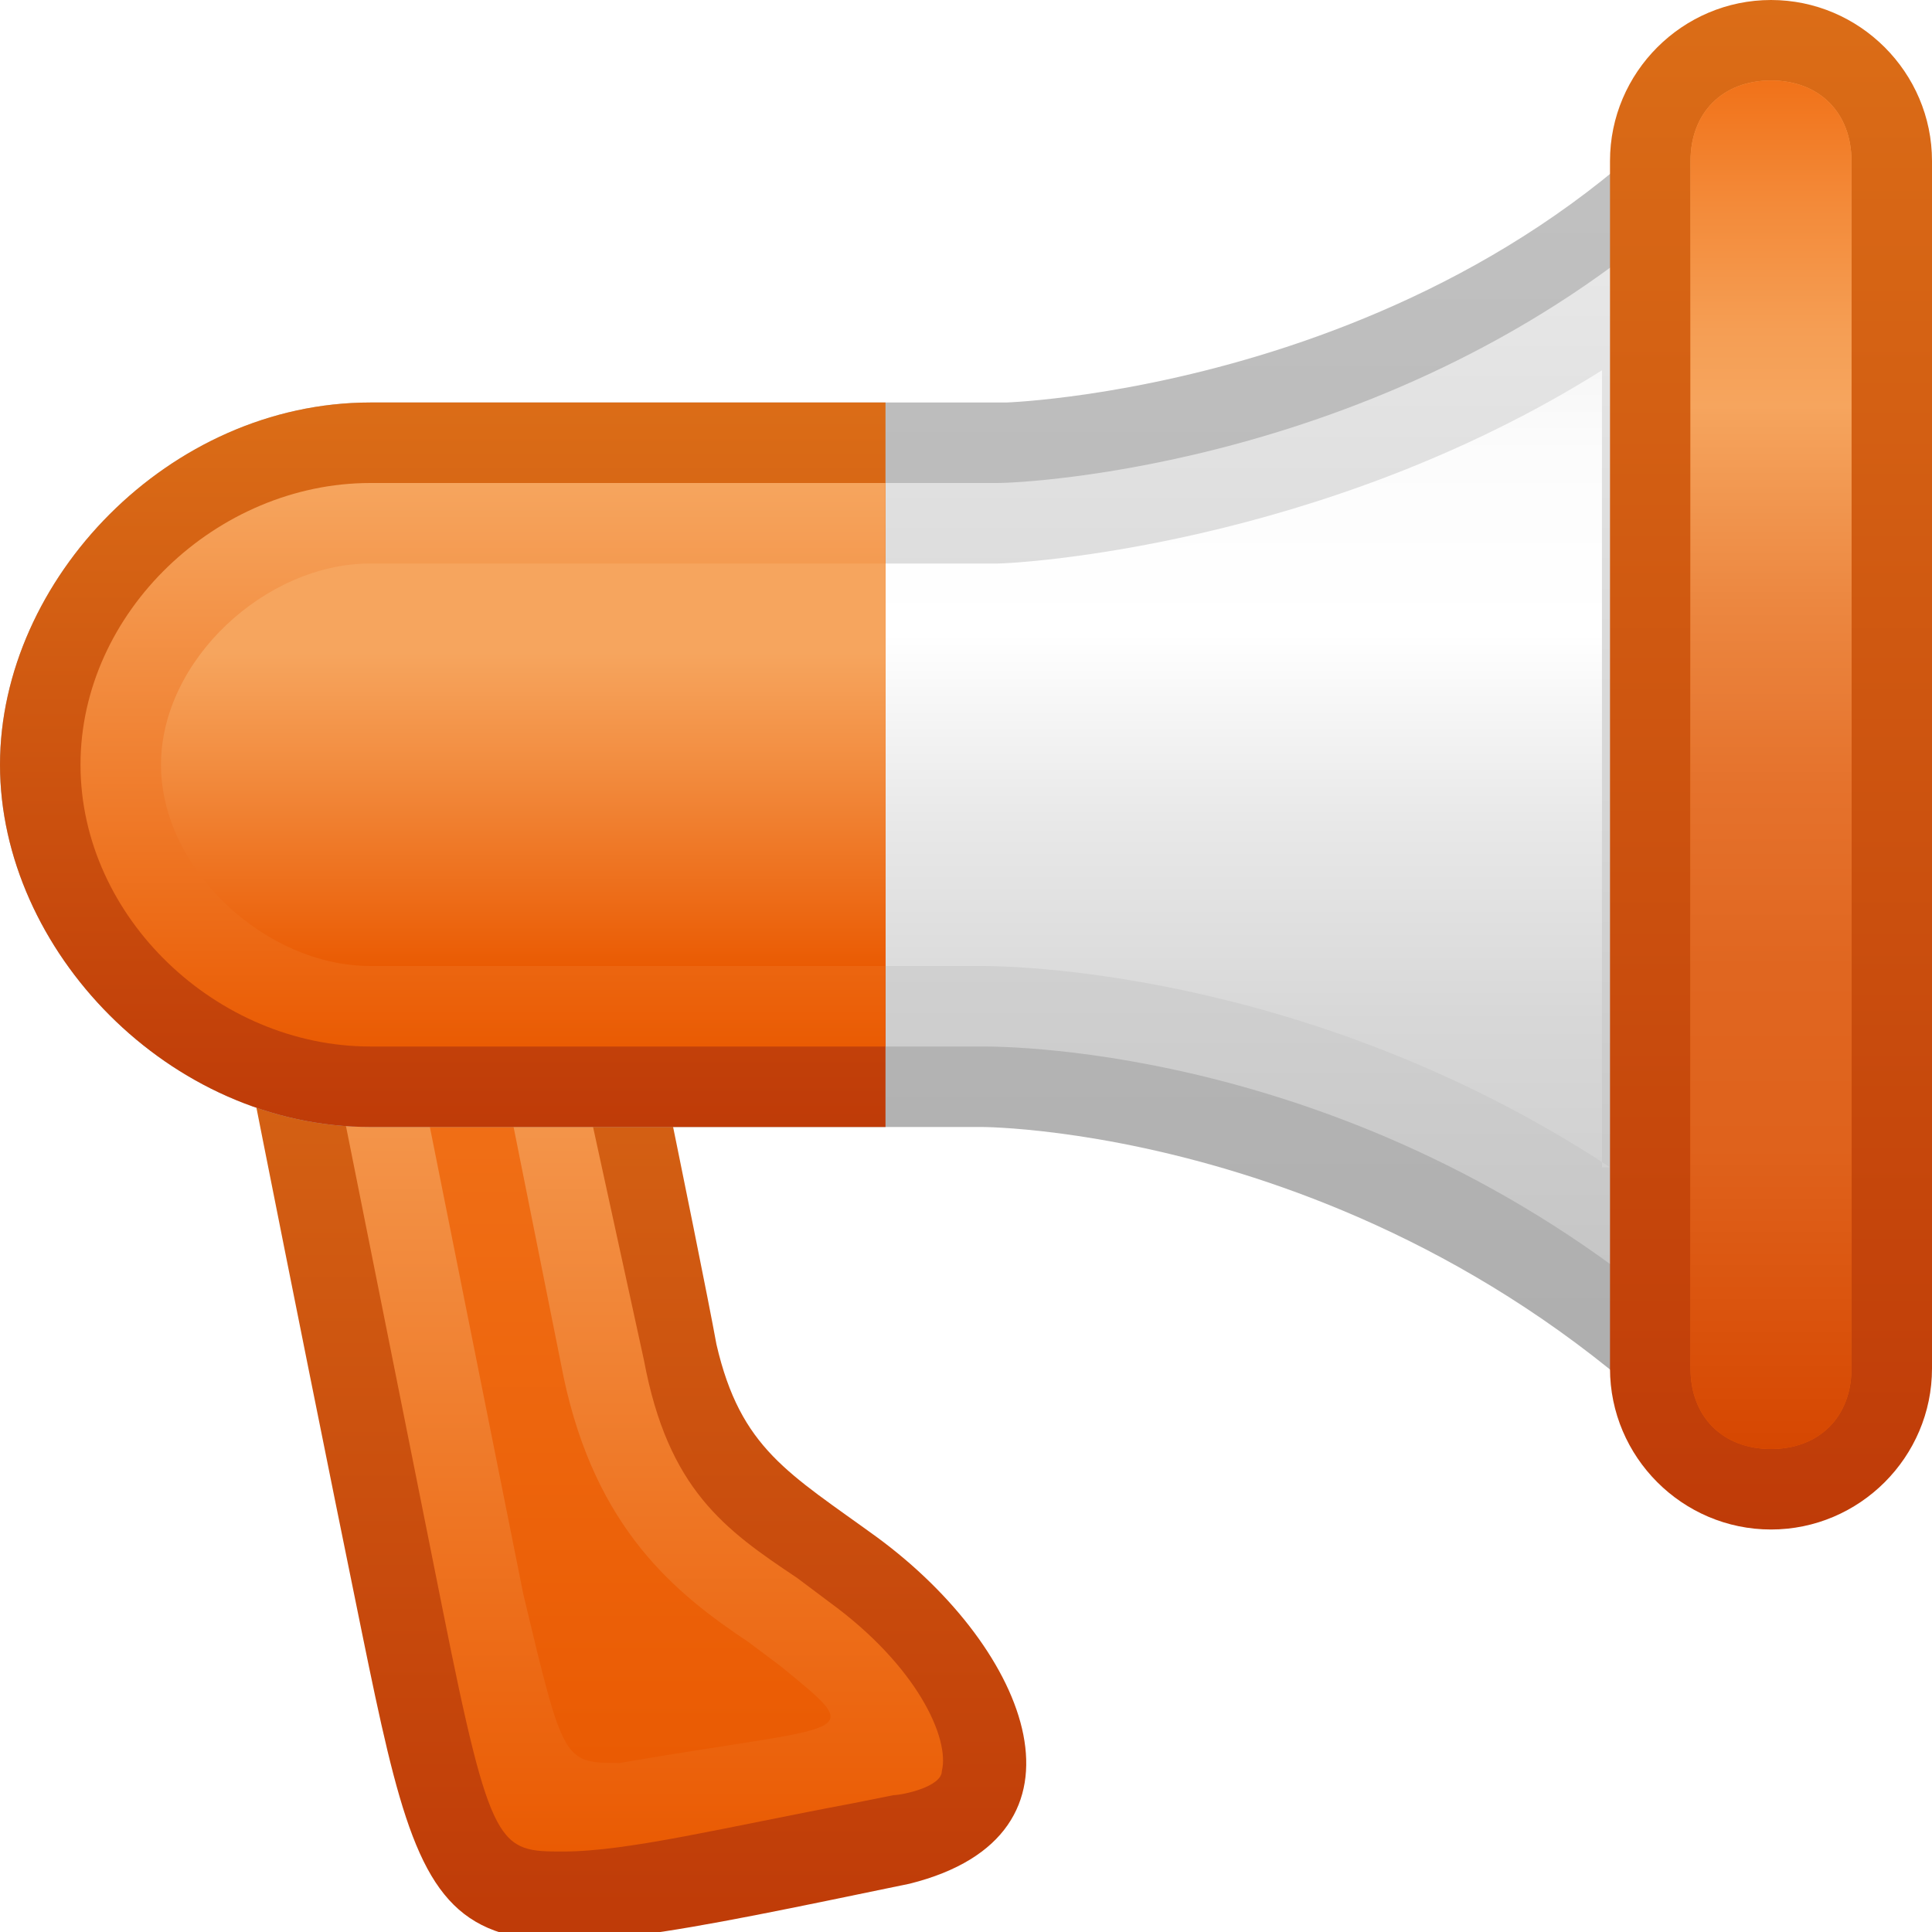
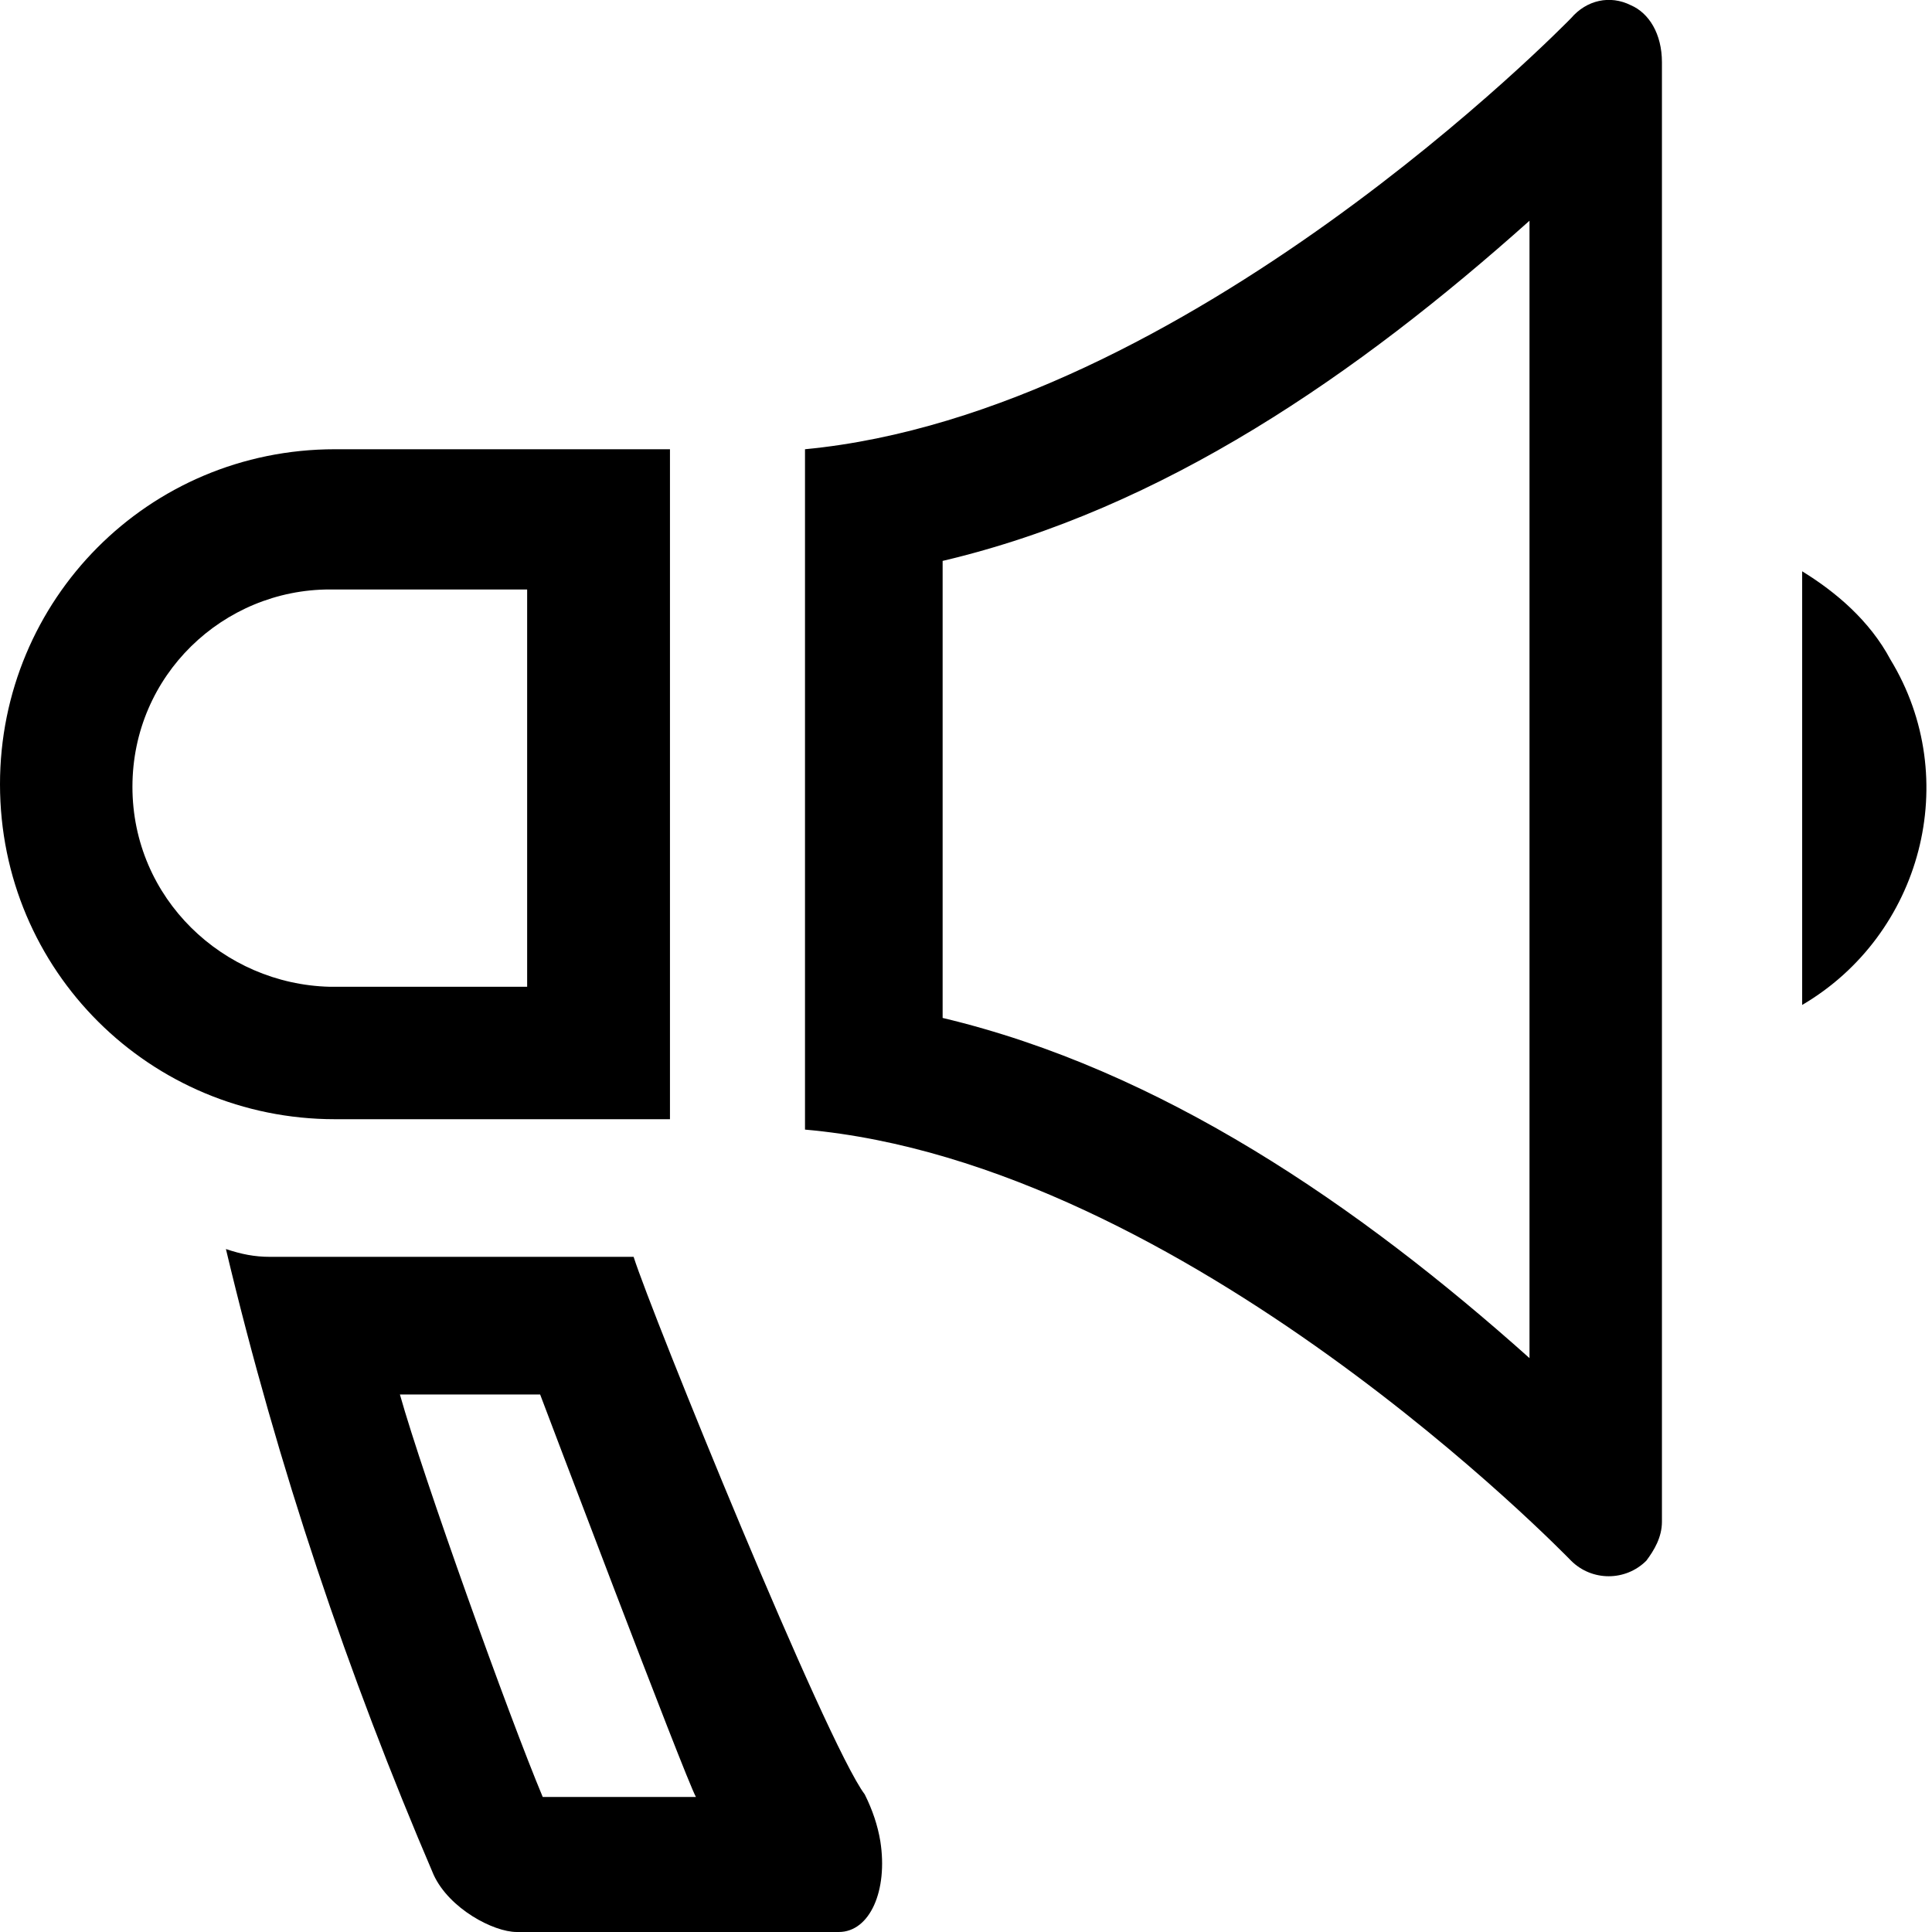
- <svg xmlns="http://www.w3.org/2000/svg" width="24" height="24" viewBox="0 0 24 24" preserveAspectRatio="xMinYMid meet" overflow="visible">
-   <linearGradient id="a" gradientUnits="userSpaceOnUse" x1="7.768" y1="10.223" x2="7.768" y2="23.98">
-     <stop offset="0" stop-color="#DB6D17" />
-     <stop offset="1" stop-color="#BF3B08" />
-   </linearGradient>
-   <path d="M10.9 19.1c-1.1-.8-1.7-1.1-2-2.4-.2-1.1-1.3-6.4-1.3-6.4l-4.9 1s.9 4.6 1.8 9 1 4.3 6.8 3.1c2.4-.6 1.5-2.9-.4-4.3z" fill="url(#a)" />
-   <linearGradient id="b" gradientUnits="userSpaceOnUse" x1="7.857" y1="11.399" x2="7.857" y2="22.98">
-     <stop offset="0" stop-color="#F6A55E" />
-     <stop offset="1" stop-color="#EA5B03" />
-   </linearGradient>
-   <path d="M7 23c-.8 0-.9 0-1.5-3l-1.6-8 2.9-.6L8 16.9c.3 1.6 1 2.1 1.9 2.7l.4.3c1.1.8 1.5 1.7 1.4 2.1 0 .2-.5.3-.6.3l-.5.1c-1.6.3-2.8.6-3.6.6z" fill="url(#b)" />
-   <linearGradient id="c" gradientUnits="userSpaceOnUse" x1="7.737" y1="12.576" x2="7.737" y2="21.893">
-     <stop offset="0" stop-color="#F17219" />
-     <stop offset="1" stop-color="#EA5B03" />
-   </linearGradient>
-   <path d="M7.7 21.9c-.7 0-.7 0-1.2-2.1l-1.4-7 1-.2.9 4.5c.4 1.9 1.4 2.7 2.3 3.3l.4.3c1.1.9.9.7-2 1.2z" fill="url(#c)" />
-   <linearGradient id="d" gradientUnits="userSpaceOnUse" x1="11.001" x2="11.001" y2="19.004">
-     <stop offset="0" stop-color="#C3C3C3" />
-     <stop offset="1" stop-color="#ACACAC" />
-   </linearGradient>
-   <path d="M12.5 5H4.6C2.1 5 0 7.2 0 9.5S2.1 14 4.6 14h7.6s5.7 0 9.8 5V9.5 0c-3.3 4.8-9.5 5-9.5 5z" fill="url(#d)" />
-   <linearGradient id="e" gradientUnits="userSpaceOnUse" x1="11.001" y1="2.608" x2="11.001" y2="16.534">
-     <stop offset="0" stop-color="#E9E9E9" />
-     <stop offset="1" stop-color="#C4C4C4" />
-   </linearGradient>
-   <path d="M21 16.5C17 13 12.5 13 12.2 13H4.6C2.7 13 1 11.4 1 9.5S2.7 6 4.6 6h7.8c.3 0 4.9-.2 8.5-3.4v13.9z" fill="url(#e)" />
-   <linearGradient id="f" gradientUnits="userSpaceOnUse" x1="11.001" y1="4.599" x2="11.001" y2="14.527">
-     <stop offset="0" stop-color="#F7F7F7" />
-     <stop offset=".104" stop-color="#FCFCFC" />
-     <stop offset=".329" stop-color="#FFF" />
-     <stop offset=".569" stop-color="#E8E8E8" />
-     <stop offset=".815" stop-color="#D7D7D7" />
-     <stop offset="1" stop-color="#D1D1D1" />
-   </linearGradient>
-   <path d="M20 14.5C16.2 12 12.4 12 12.2 12H4.6C3.3 12 2 10.8 2 9.5S3.3 7 4.6 7h7.8c.2 0 4-.2 7.5-2.4v9.9z" fill="url(#f)" />
-   <linearGradient id="g" gradientUnits="userSpaceOnUse" x1="5.501" y1="5.002" x2="5.501" y2="14.002">
-     <stop offset="0" stop-color="#DB6D17" />
-     <stop offset="1" stop-color="#BF3B08" />
-   </linearGradient>
-   <path d="M11 5H4.6C2.1 5 0 7.2 0 9.5S2.1 14 4.6 14H11V5z" fill="url(#g)" />
-   <linearGradient id="h" gradientUnits="userSpaceOnUse" x1="6.001" y1="6.002" x2="6.001" y2="13.002">
-     <stop offset="0" stop-color="#F6A55E" />
-     <stop offset="1" stop-color="#EA5B03" />
-   </linearGradient>
-   <path d="M11 6H4.6C2.7 6 1 7.6 1 9.5S2.7 13 4.6 13H11V6z" fill="url(#h)" />
-   <linearGradient id="i" gradientUnits="userSpaceOnUse" x1="6.501" y1="7.002" x2="6.501" y2="12.002">
-     <stop offset=".22" stop-color="#F6A55E" />
-     <stop offset=".508" stop-color="#F28C3F" />
-     <stop offset="1" stop-color="#EA5B03" />
-   </linearGradient>
-   <path d="M11 7H4.6C3.3 7 2 8.2 2 9.5S3.3 12 4.6 12H11V7z" fill="url(#i)" />
-   <linearGradient id="j" gradientUnits="userSpaceOnUse" x1="22.002" y1=".001" x2="22.002" y2="19.002">
-     <stop offset="0" stop-color="#DB6D17" />
-     <stop offset="1" stop-color="#BF3B08" />
-   </linearGradient>
-   <path d="M20 17c0 1.1.9 2 2 2s2-.9 2-2V2c0-1.1-.9-2-2-2s-2 .9-2 2v15z" fill="url(#j)" />
-   <linearGradient id="k" gradientUnits="userSpaceOnUse" x1="22.002" y1="1.002" x2="22.002" y2="18.002">
-     <stop offset="0" stop-color="#F6A55E" />
-     <stop offset="1" stop-color="#EA5B03" />
-   </linearGradient>
-   <path d="M22 18c-.6 0-1-.4-1-1V2c0-.6.4-1 1-1s1 .4 1 1v15c0 .6-.4 1-1 1z" fill="url(#k)" />
-   <linearGradient id="l" gradientUnits="userSpaceOnUse" x1="22.002" y1="1.002" x2="22.002" y2="18.002">
-     <stop offset="0" stop-color="#F17219" />
-     <stop offset=".09" stop-color="#F38A39" />
-     <stop offset=".183" stop-color="#F59E54" />
-     <stop offset=".238" stop-color="#F6A55E" />
-     <stop offset=".246" stop-color="#F5A35C" />
-     <stop offset=".381" stop-color="#EC8740" />
-     <stop offset=".515" stop-color="#E5722C" />
-     <stop offset=".649" stop-color="#E06620" />
-     <stop offset=".78" stop-color="#DF621C" />
-     <stop offset="1" stop-color="#D64701" />
-   </linearGradient>
-   <path d="M22 18c-.6 0-1-.4-1-1V2c0-.6.4-1 1-1s1 .4 1 1v15c0 .6-.4 1-1 1z" fill="url(#l)" />
+ <svg xmlns="http://www.w3.org/2000/svg" width="74.4px" height="74.4px" version="1.1" id="Layer_1" x="0px" y="0px" viewBox="0 0 74.4 74.4" style="enable-background:new 0 0 74.4 74.4;" xml:space="preserve">
+   <g>
+     <path d="M62.8,0.2C62-0.2,61.1,0,60.5,0.7C60.3,0.9,45.7,15.9,31,17.3v26.2c14.7,1.3,29.3,16.4,29.5,16.6c0.8,0.8,2.1,0.8,2.9,0   c0.3-0.4,0.6-0.9,0.6-1.5V2.4C64,1.3,63.5,0.5,62.8,0.2z M58.9,52.3c-6.6-5.9-14.2-11.1-22.6-13.1V21.6c8.5-2,16-7.2,22.6-13.1   V52.3z" />
+     <path d="M72.8,25.4c-0.8-1.5-2.1-2.6-3.4-3.4v16.7C74,36,75.6,30,72.8,25.4z" />
+     <path d="M25.8,43.2V17.3H12.9C5.7,17.3,0,23.1,0,30.2c0,7.2,5.8,12.9,12.9,12.9h12.9V43.2z M5.1,30.3c0-4.3,3.5-7.6,7.6-7.6h7.6V38   h-7.6C8.6,37.9,5.1,34.6,5.1,30.3z" />
+     <path d="M24.4,48.4h-14c-0.6,0-1.1-0.1-1.7-0.3c2,8.4,4.7,16.4,8,24.1c0.6,1.3,2.3,2.2,3.2,2.2h12.4c1.2,0,1.9-1.6,1.6-3.5   c-0.1-0.6-0.3-1.2-0.6-1.8C31.8,67.1,25.1,50.6,24.4,48.4z M20.9,69.2c-1.3-3.1-4.6-12.3-5.5-15.5h5.4c0,0,5.6,14.8,6,15.5H20.9   L20.9,69.2z" />
+   </g>
</svg>
